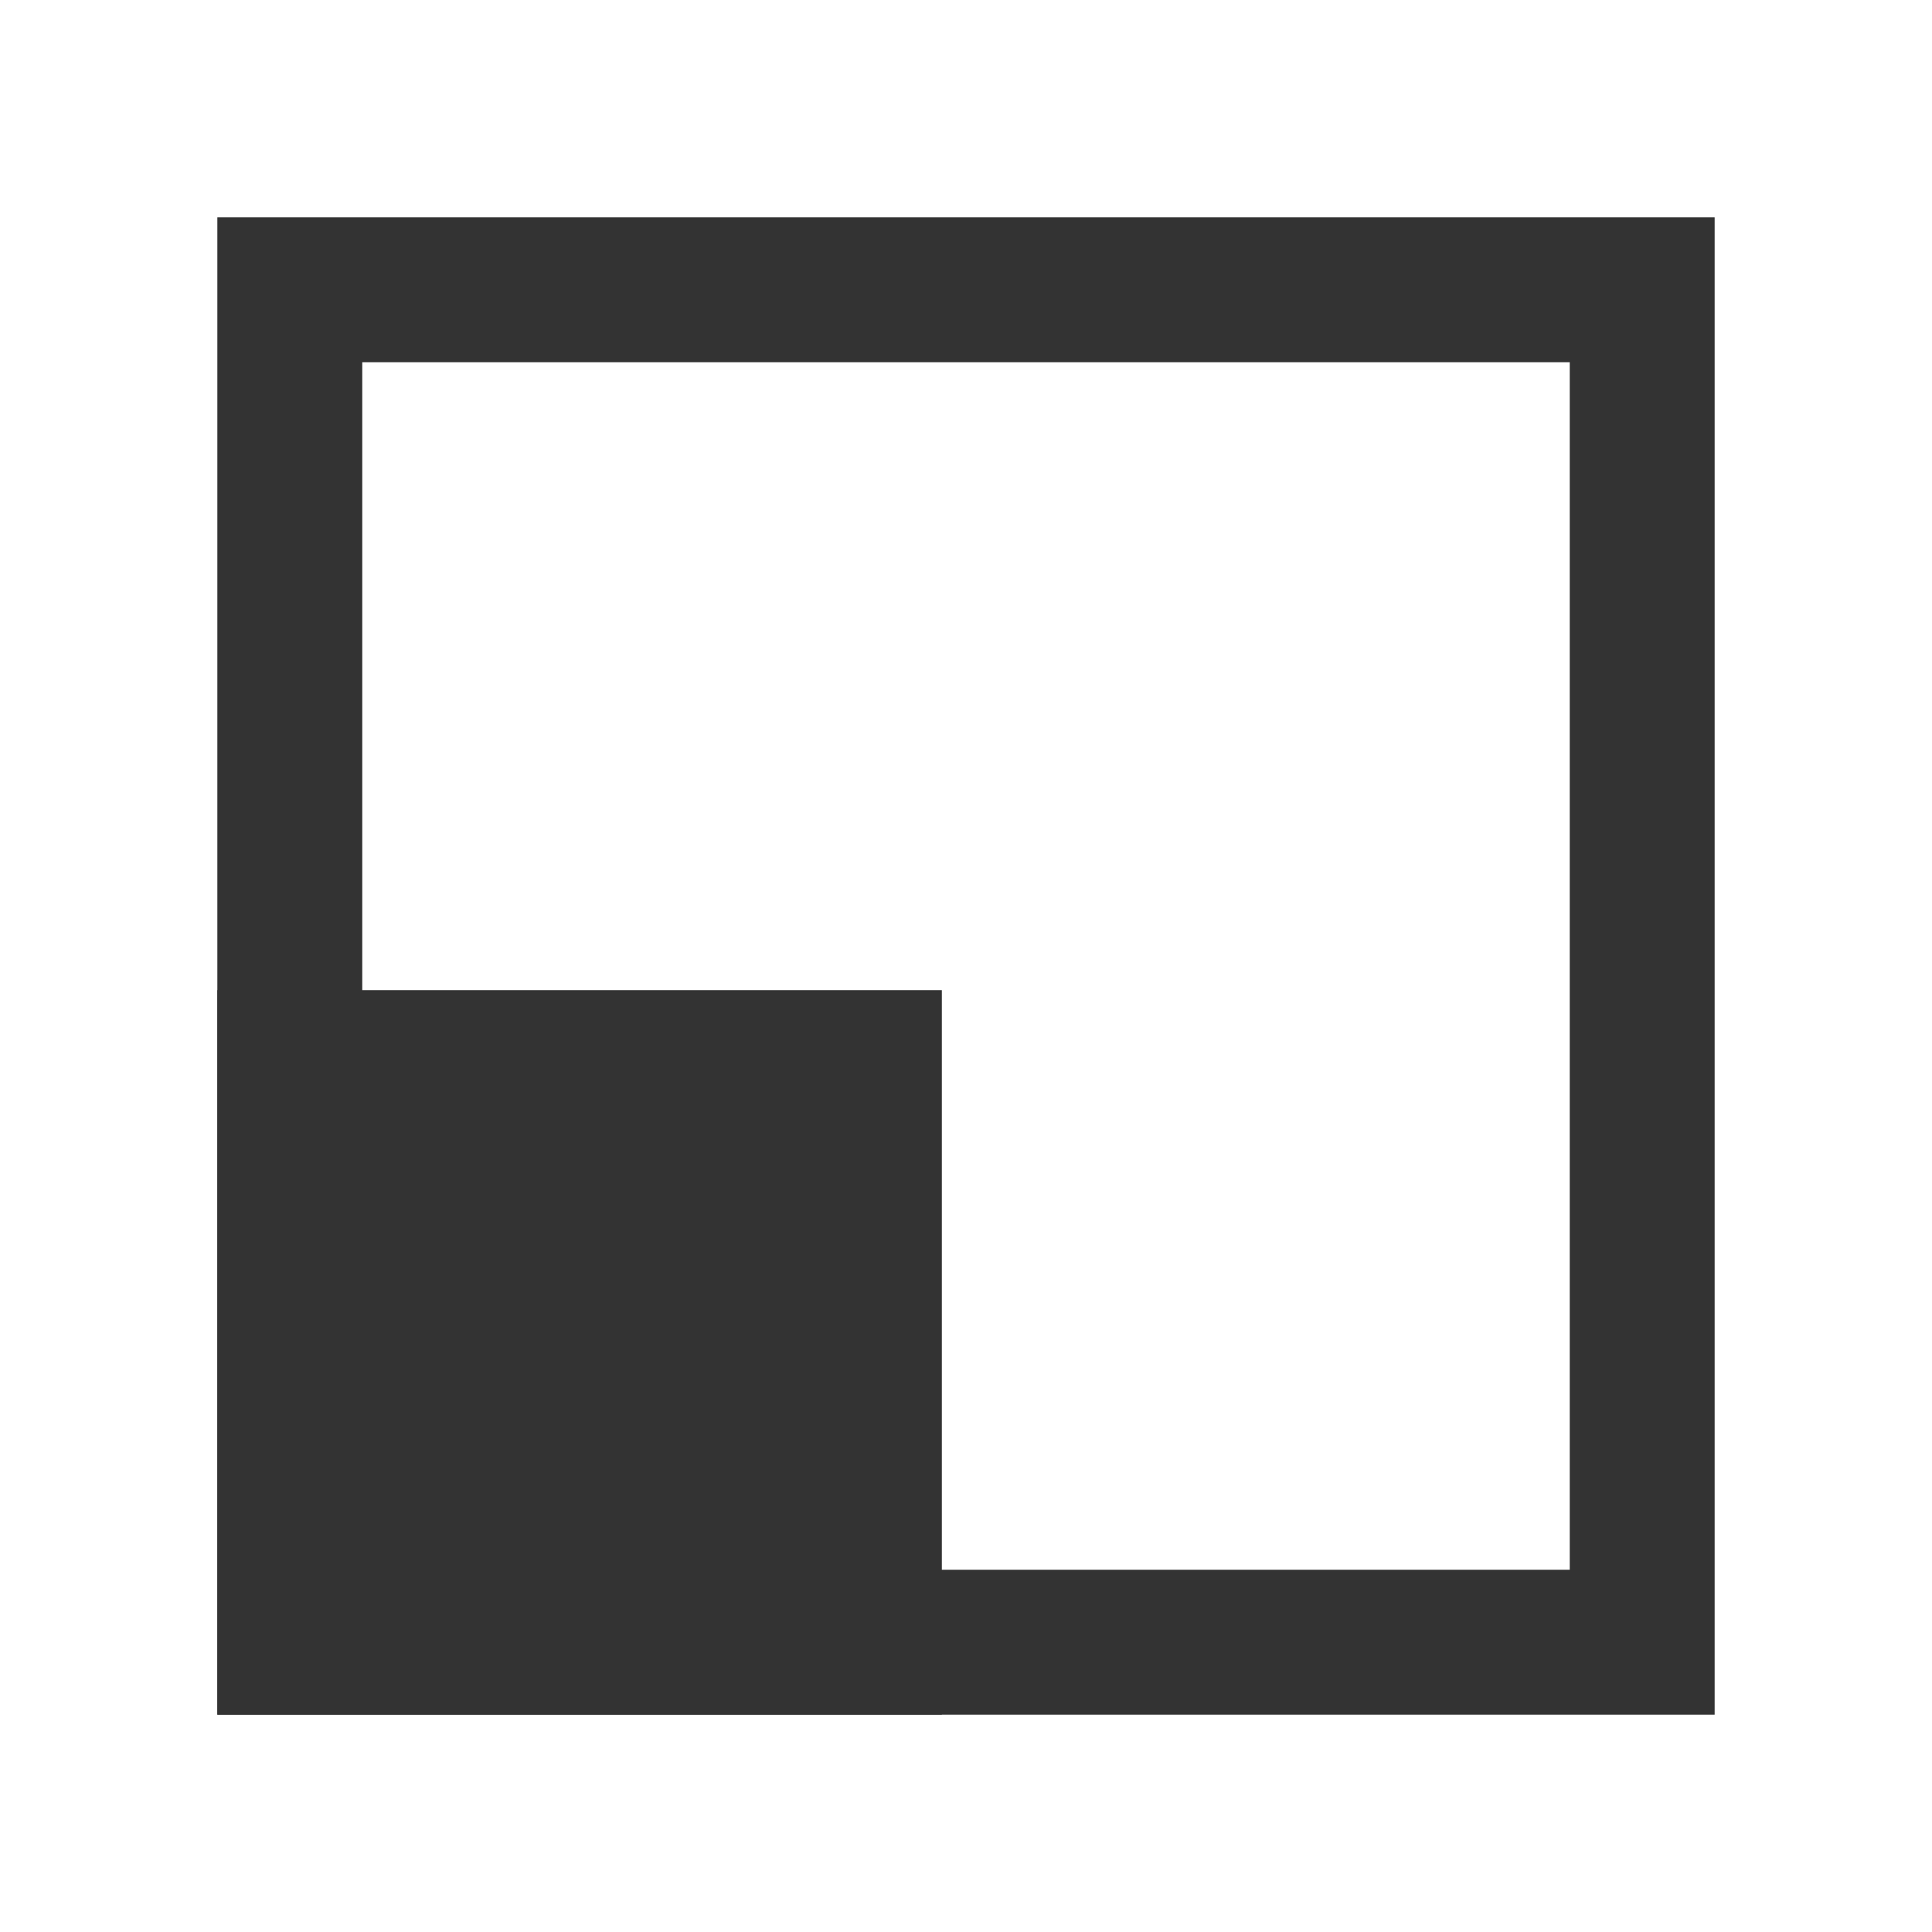
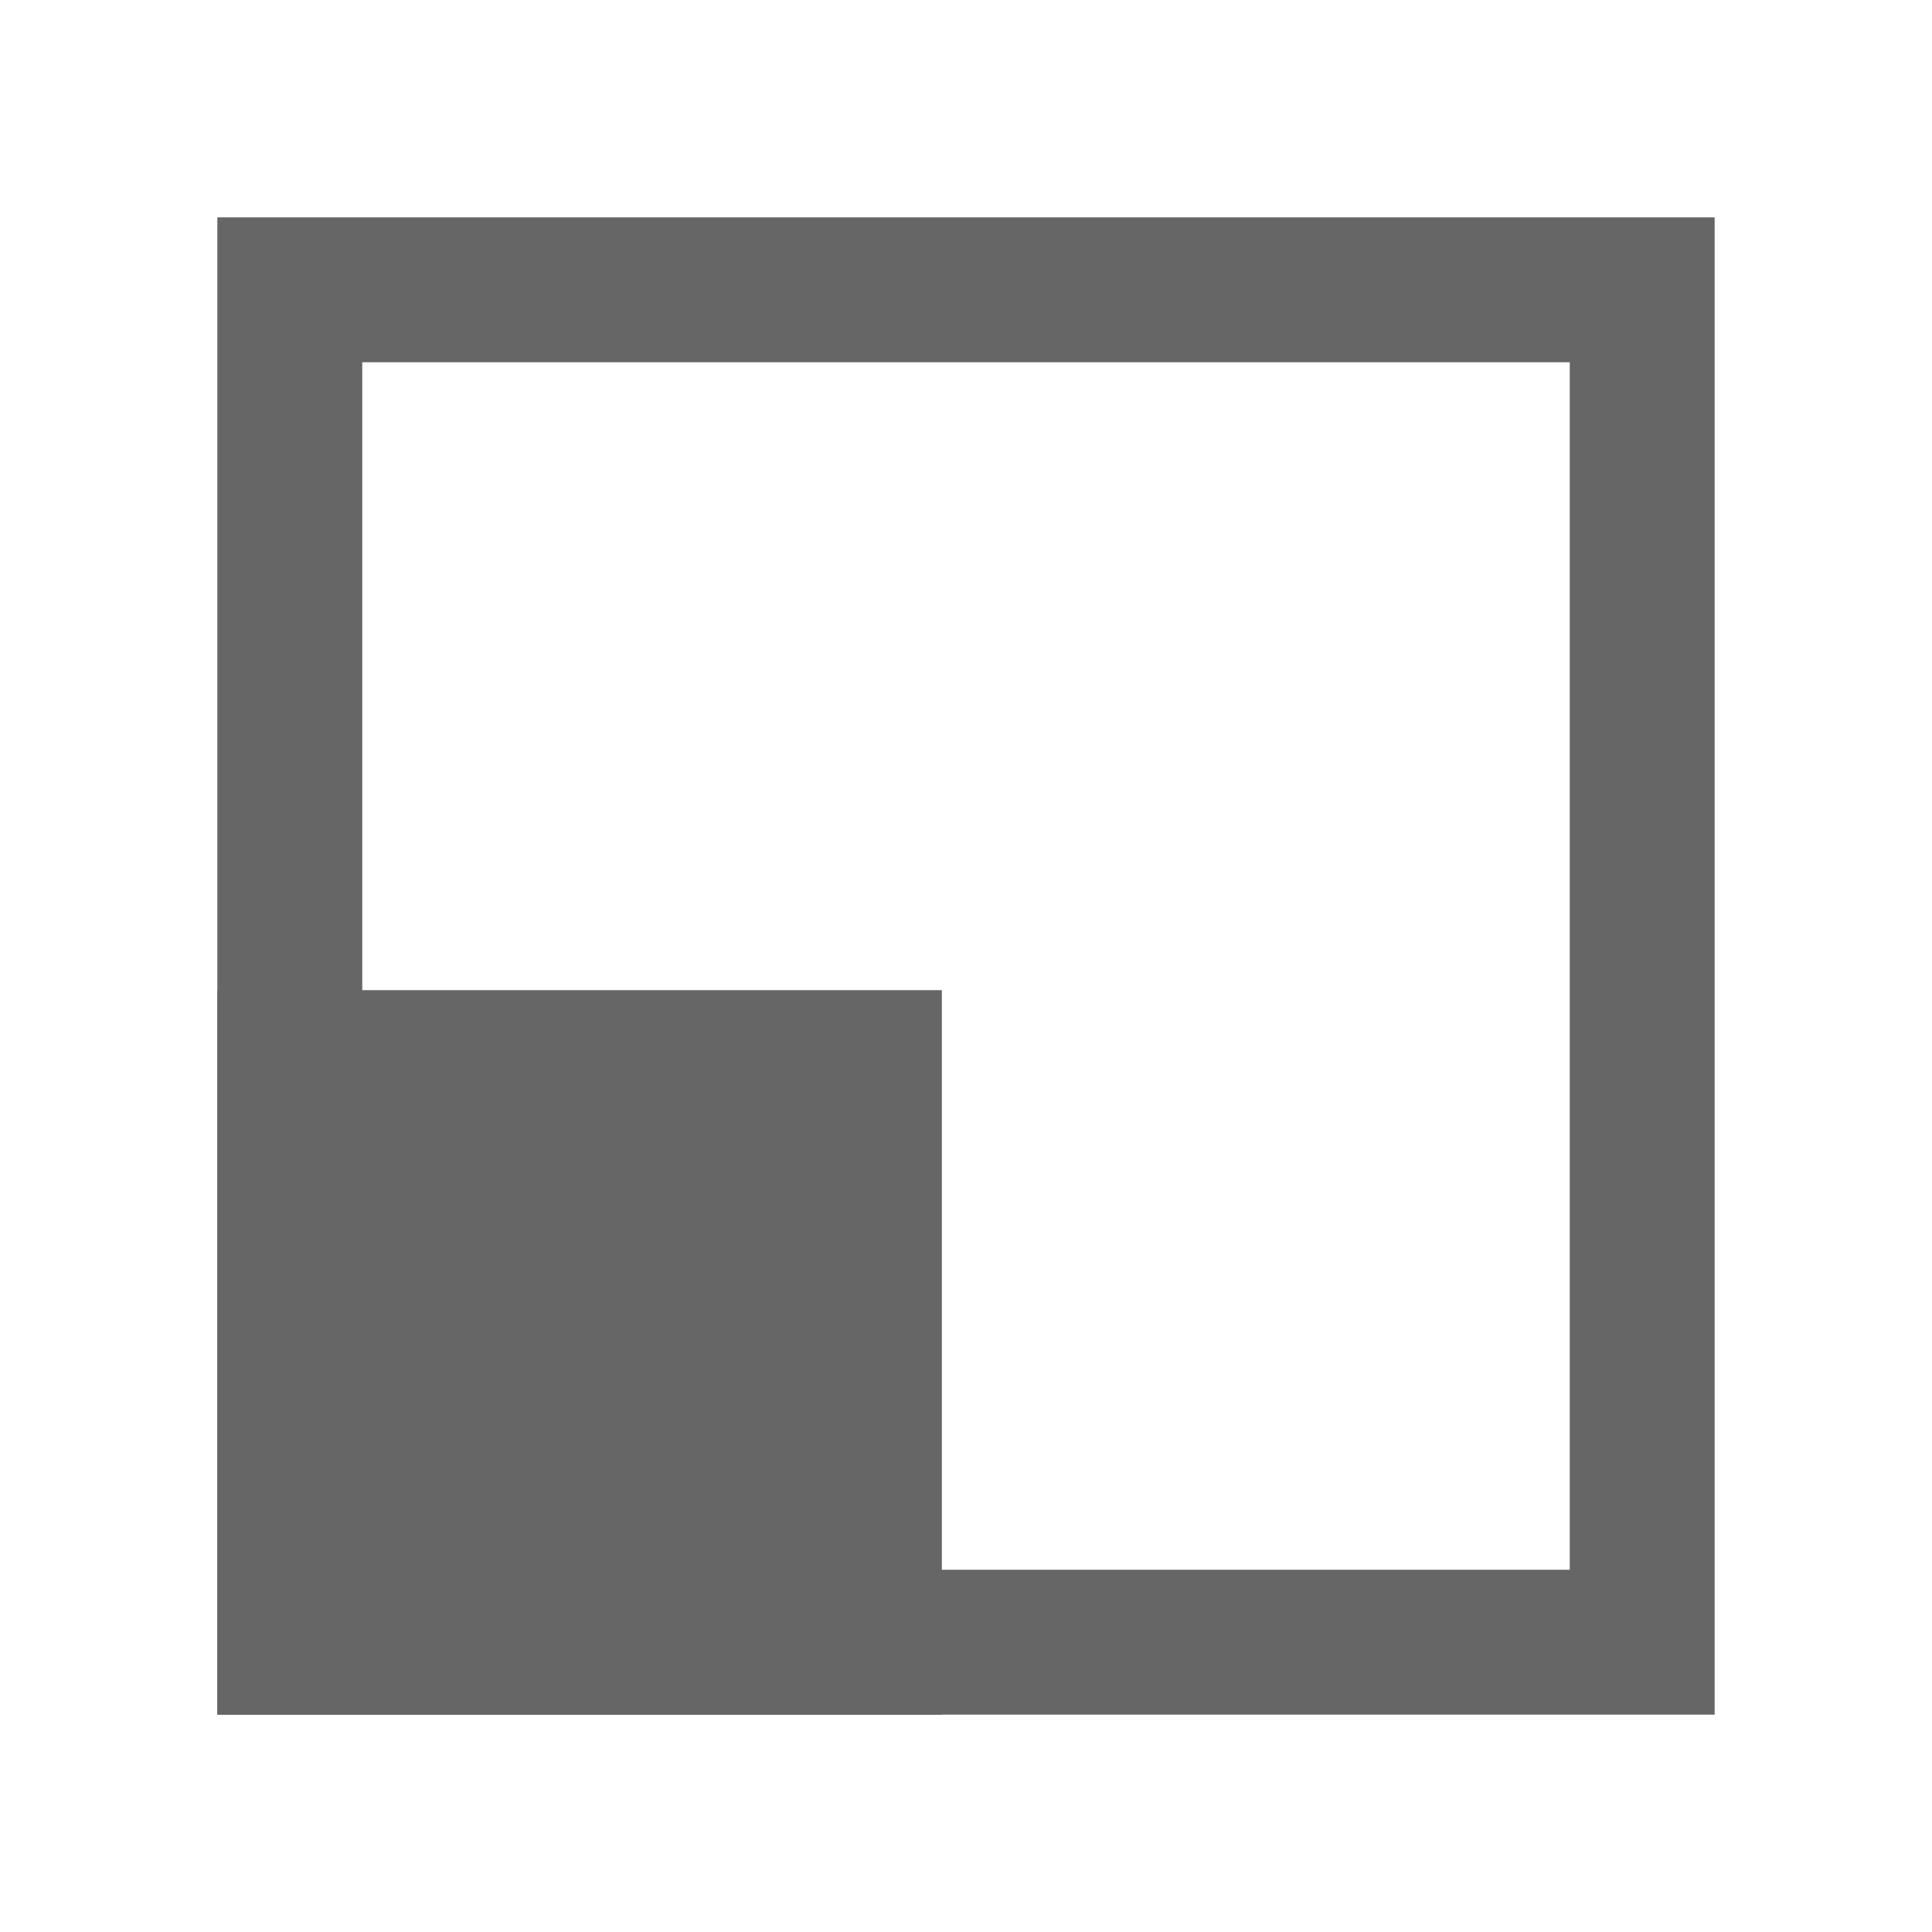
- <svg xmlns="http://www.w3.org/2000/svg" viewBox="0 0 20 20" fill="none" stroke="#333333" stroke-width="1.5">
+ <svg xmlns="http://www.w3.org/2000/svg" viewBox="0 0 20 20" fill="none" stroke="#666666" stroke-width="1.5">
  <rect x="3" y="3" width="14" height="14" />
-   <rect x="3" y="11" width="6" height="6" fill="#333333" />
+   <rect x="3" y="11" width="6" height="6" fill="#666666" />
</svg>
